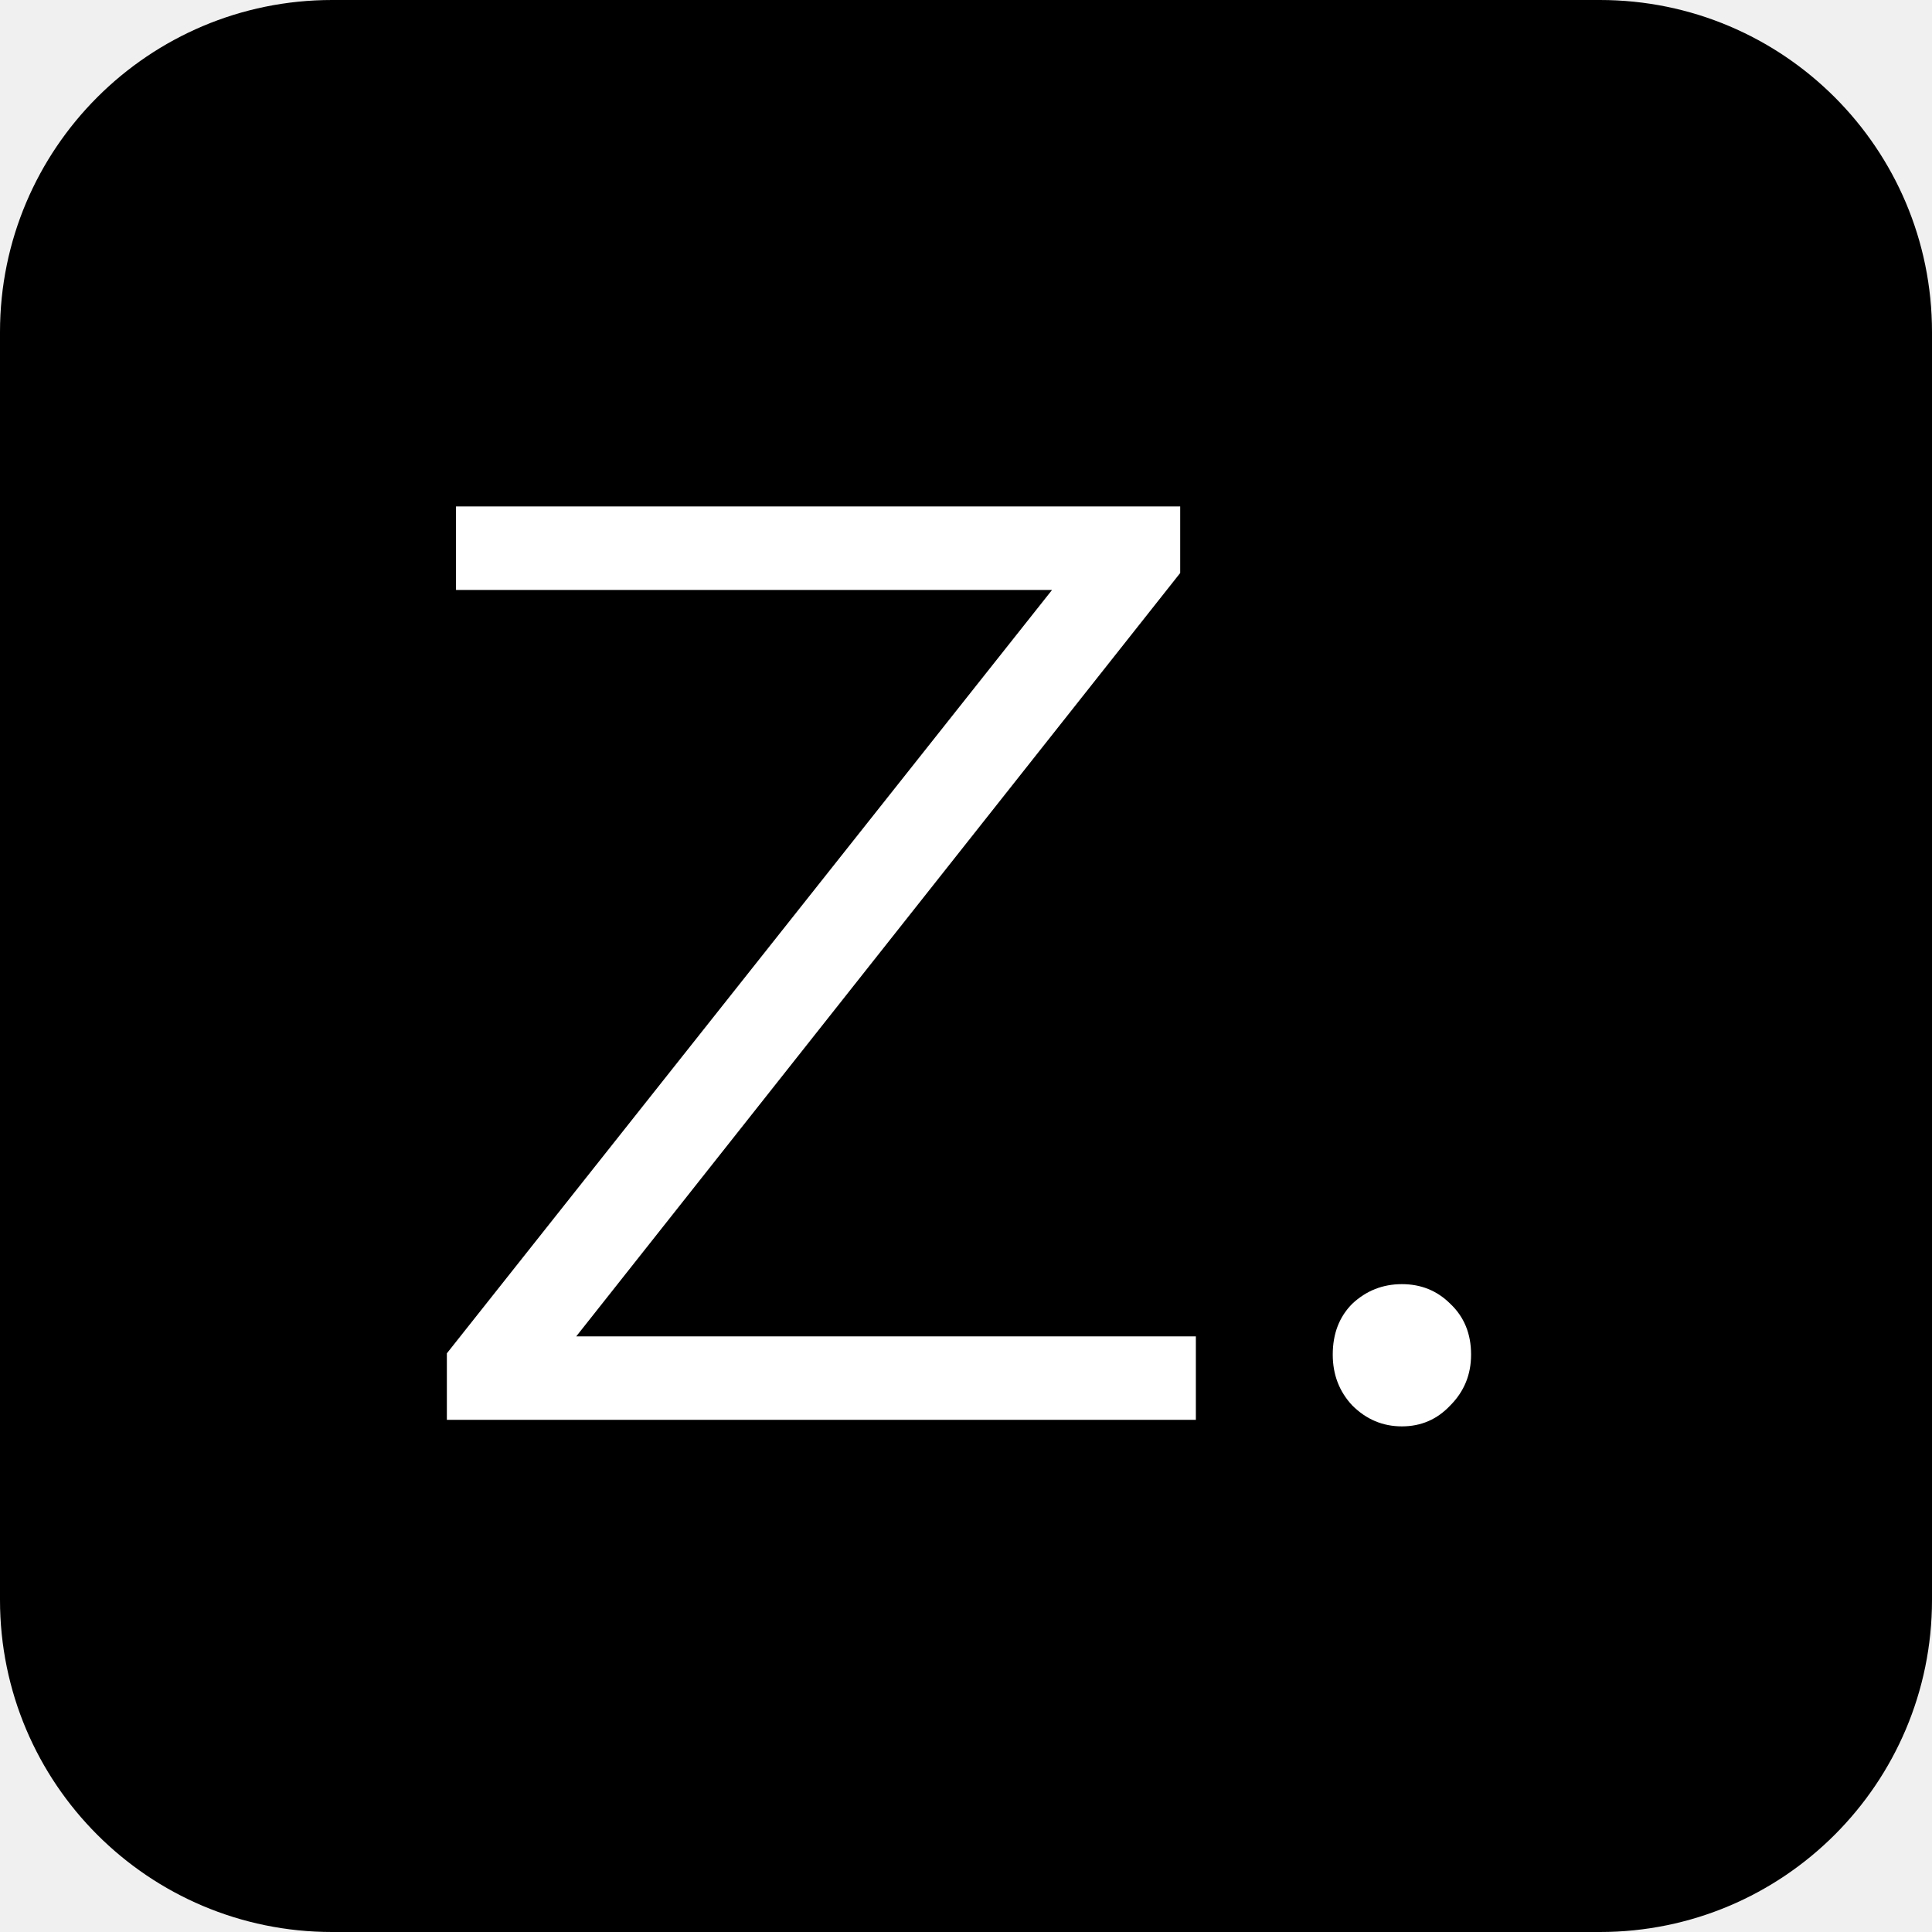
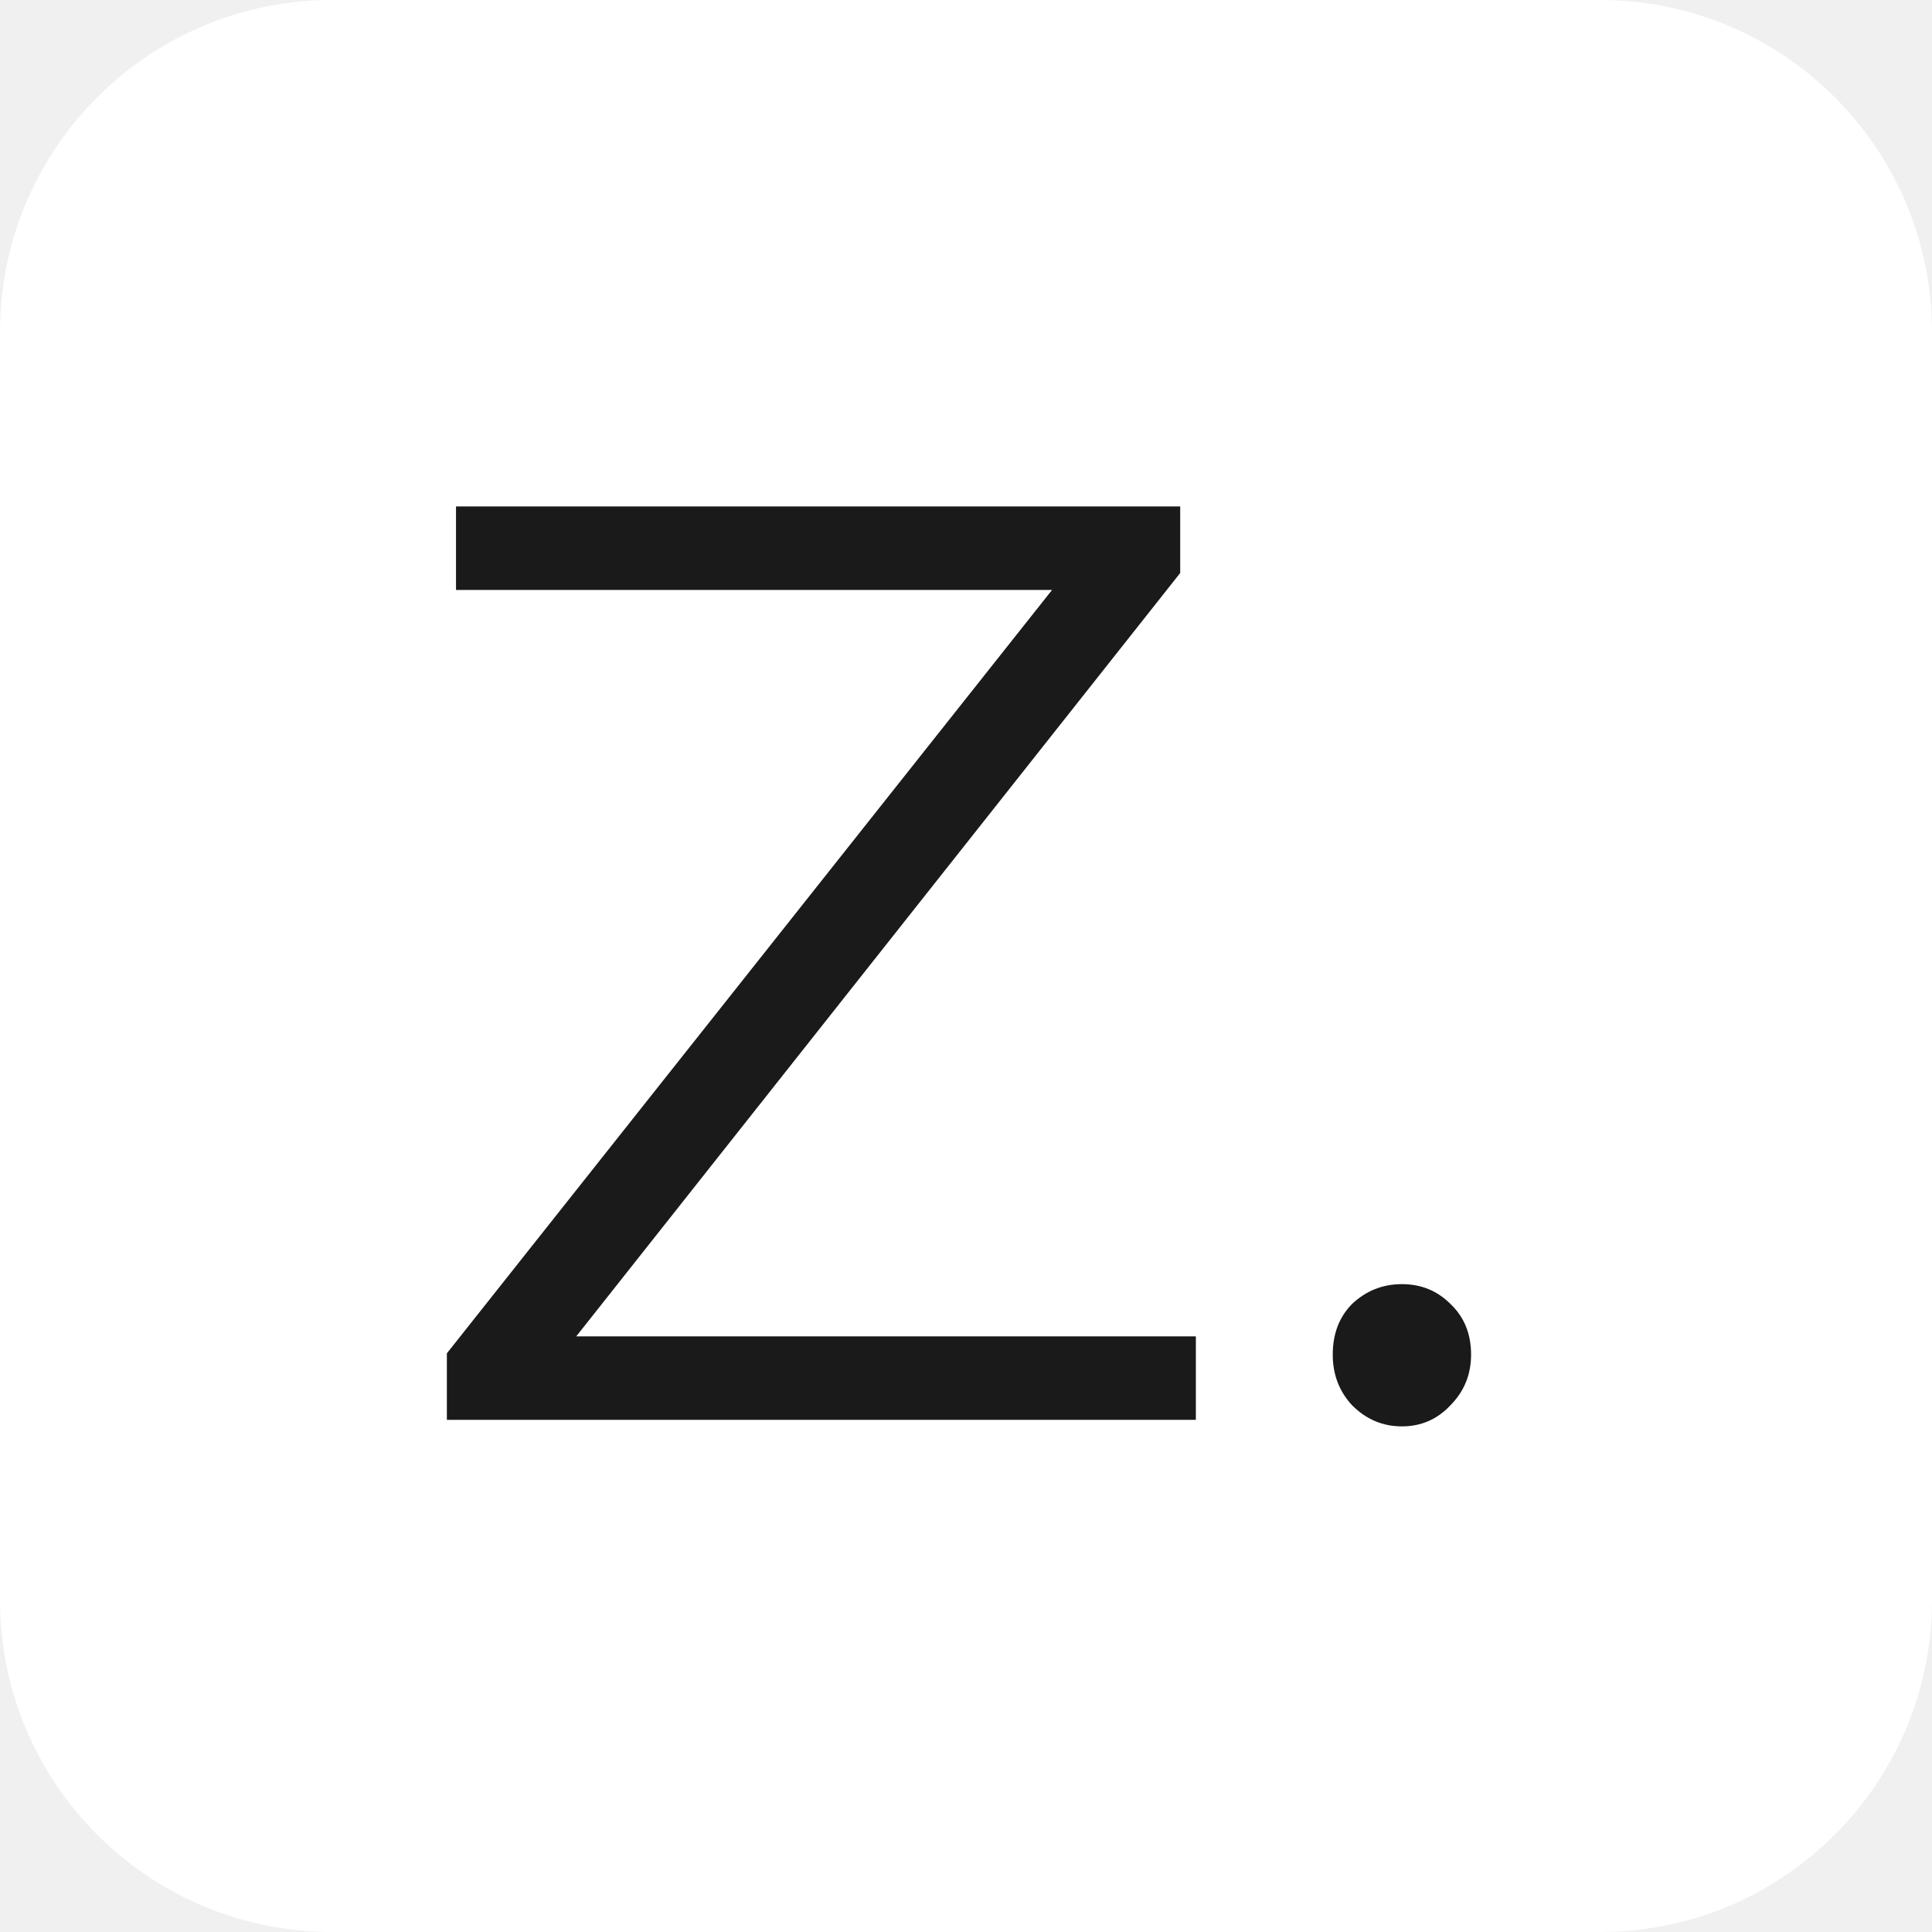
<svg xmlns="http://www.w3.org/2000/svg" width="512" height="512" viewBox="0 0 512 512">
-   <rect width="512" height="512" rx="88" fill="#000" />
-   <g fill="#fff" transform="translate(116 130) scale(12)">
+   <rect width="512" height="512" rx="88" fill="#fff" />
+   <g fill="#1a1a1a" transform="translate(116 130) scale(12)">
    <path d="M0 20.172v-1.469L14.005 1.037l.231.807H.202V0h15.993v1.47L2.219 19.135l-.259-.807h14.581v1.844Z" transform="translate(.202 .351)" />
    <path d="M1.527 3.141c-.422 0-.787-.154-1.095-.461C.144 2.373 0 1.998 0 1.556 0 1.095.144.72.432.432.74.144 1.105 0 1.527 0c.423 0 .778.144 1.067.432.307.288.461.663.461 1.124 0 .442-.154.817-.461 1.124-.289.307-.644.461-1.067.461Z" transform="translate(19.766 17.526)" />
  </g>
</svg>
